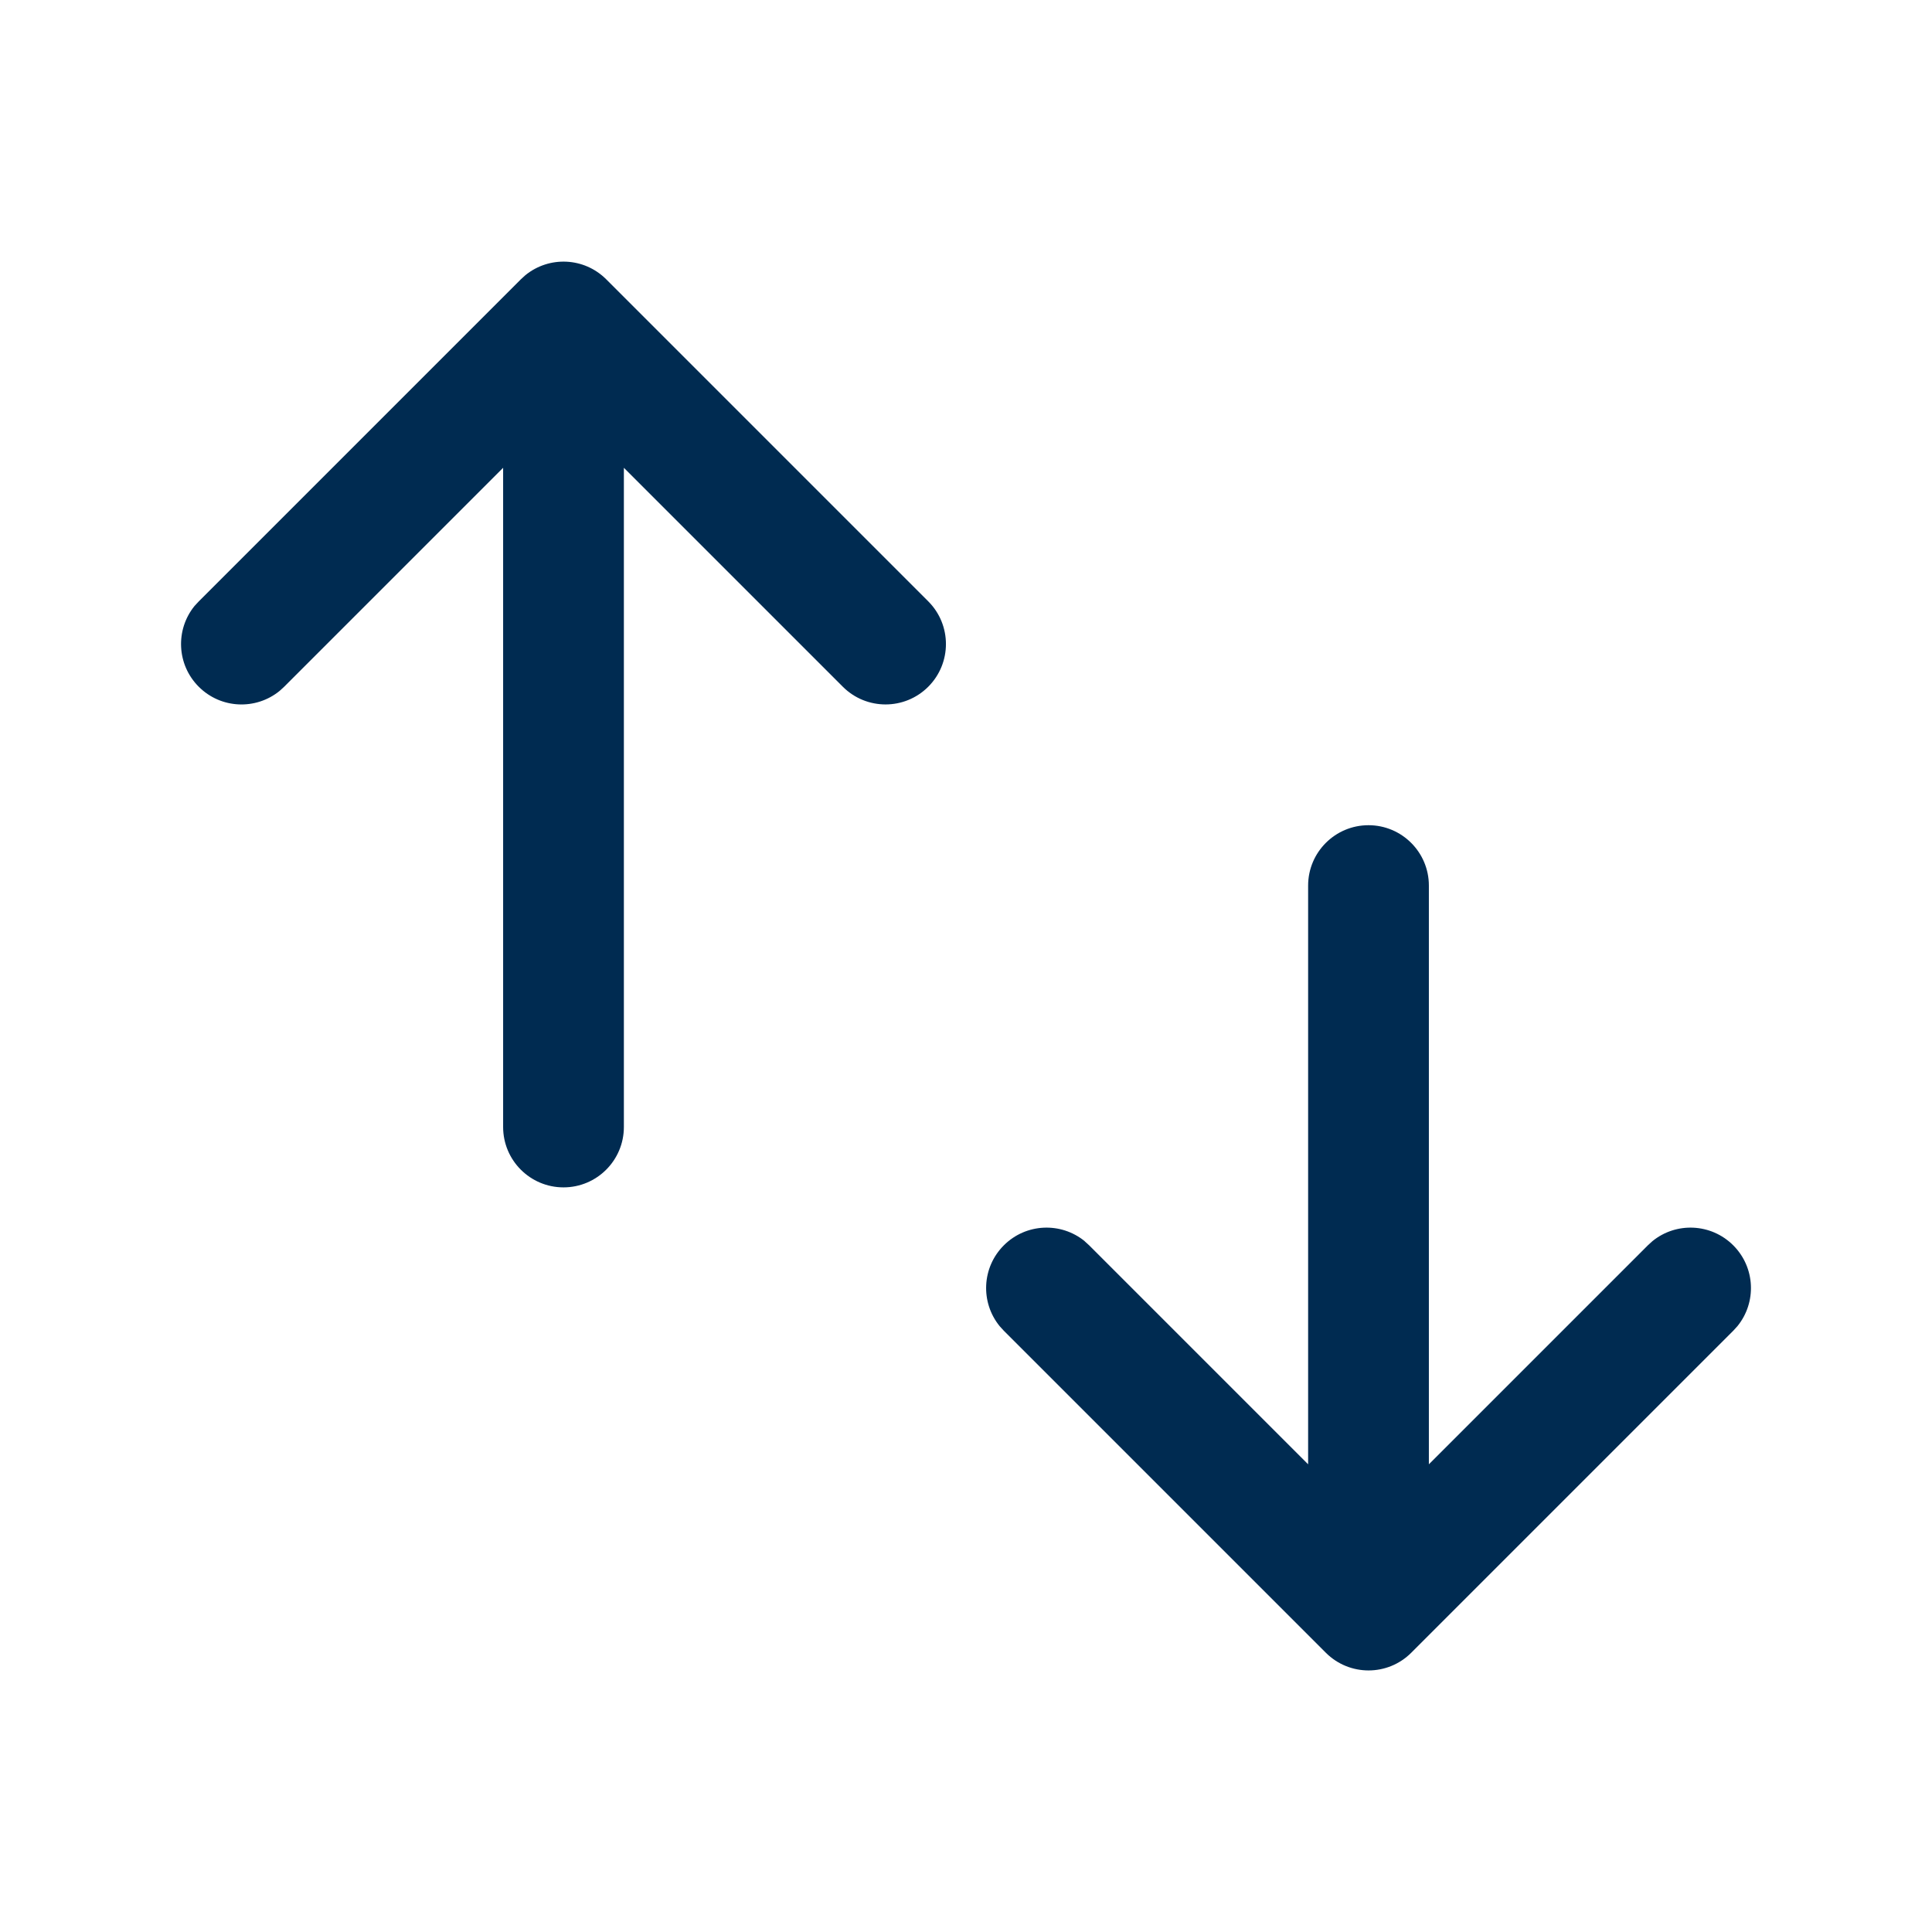
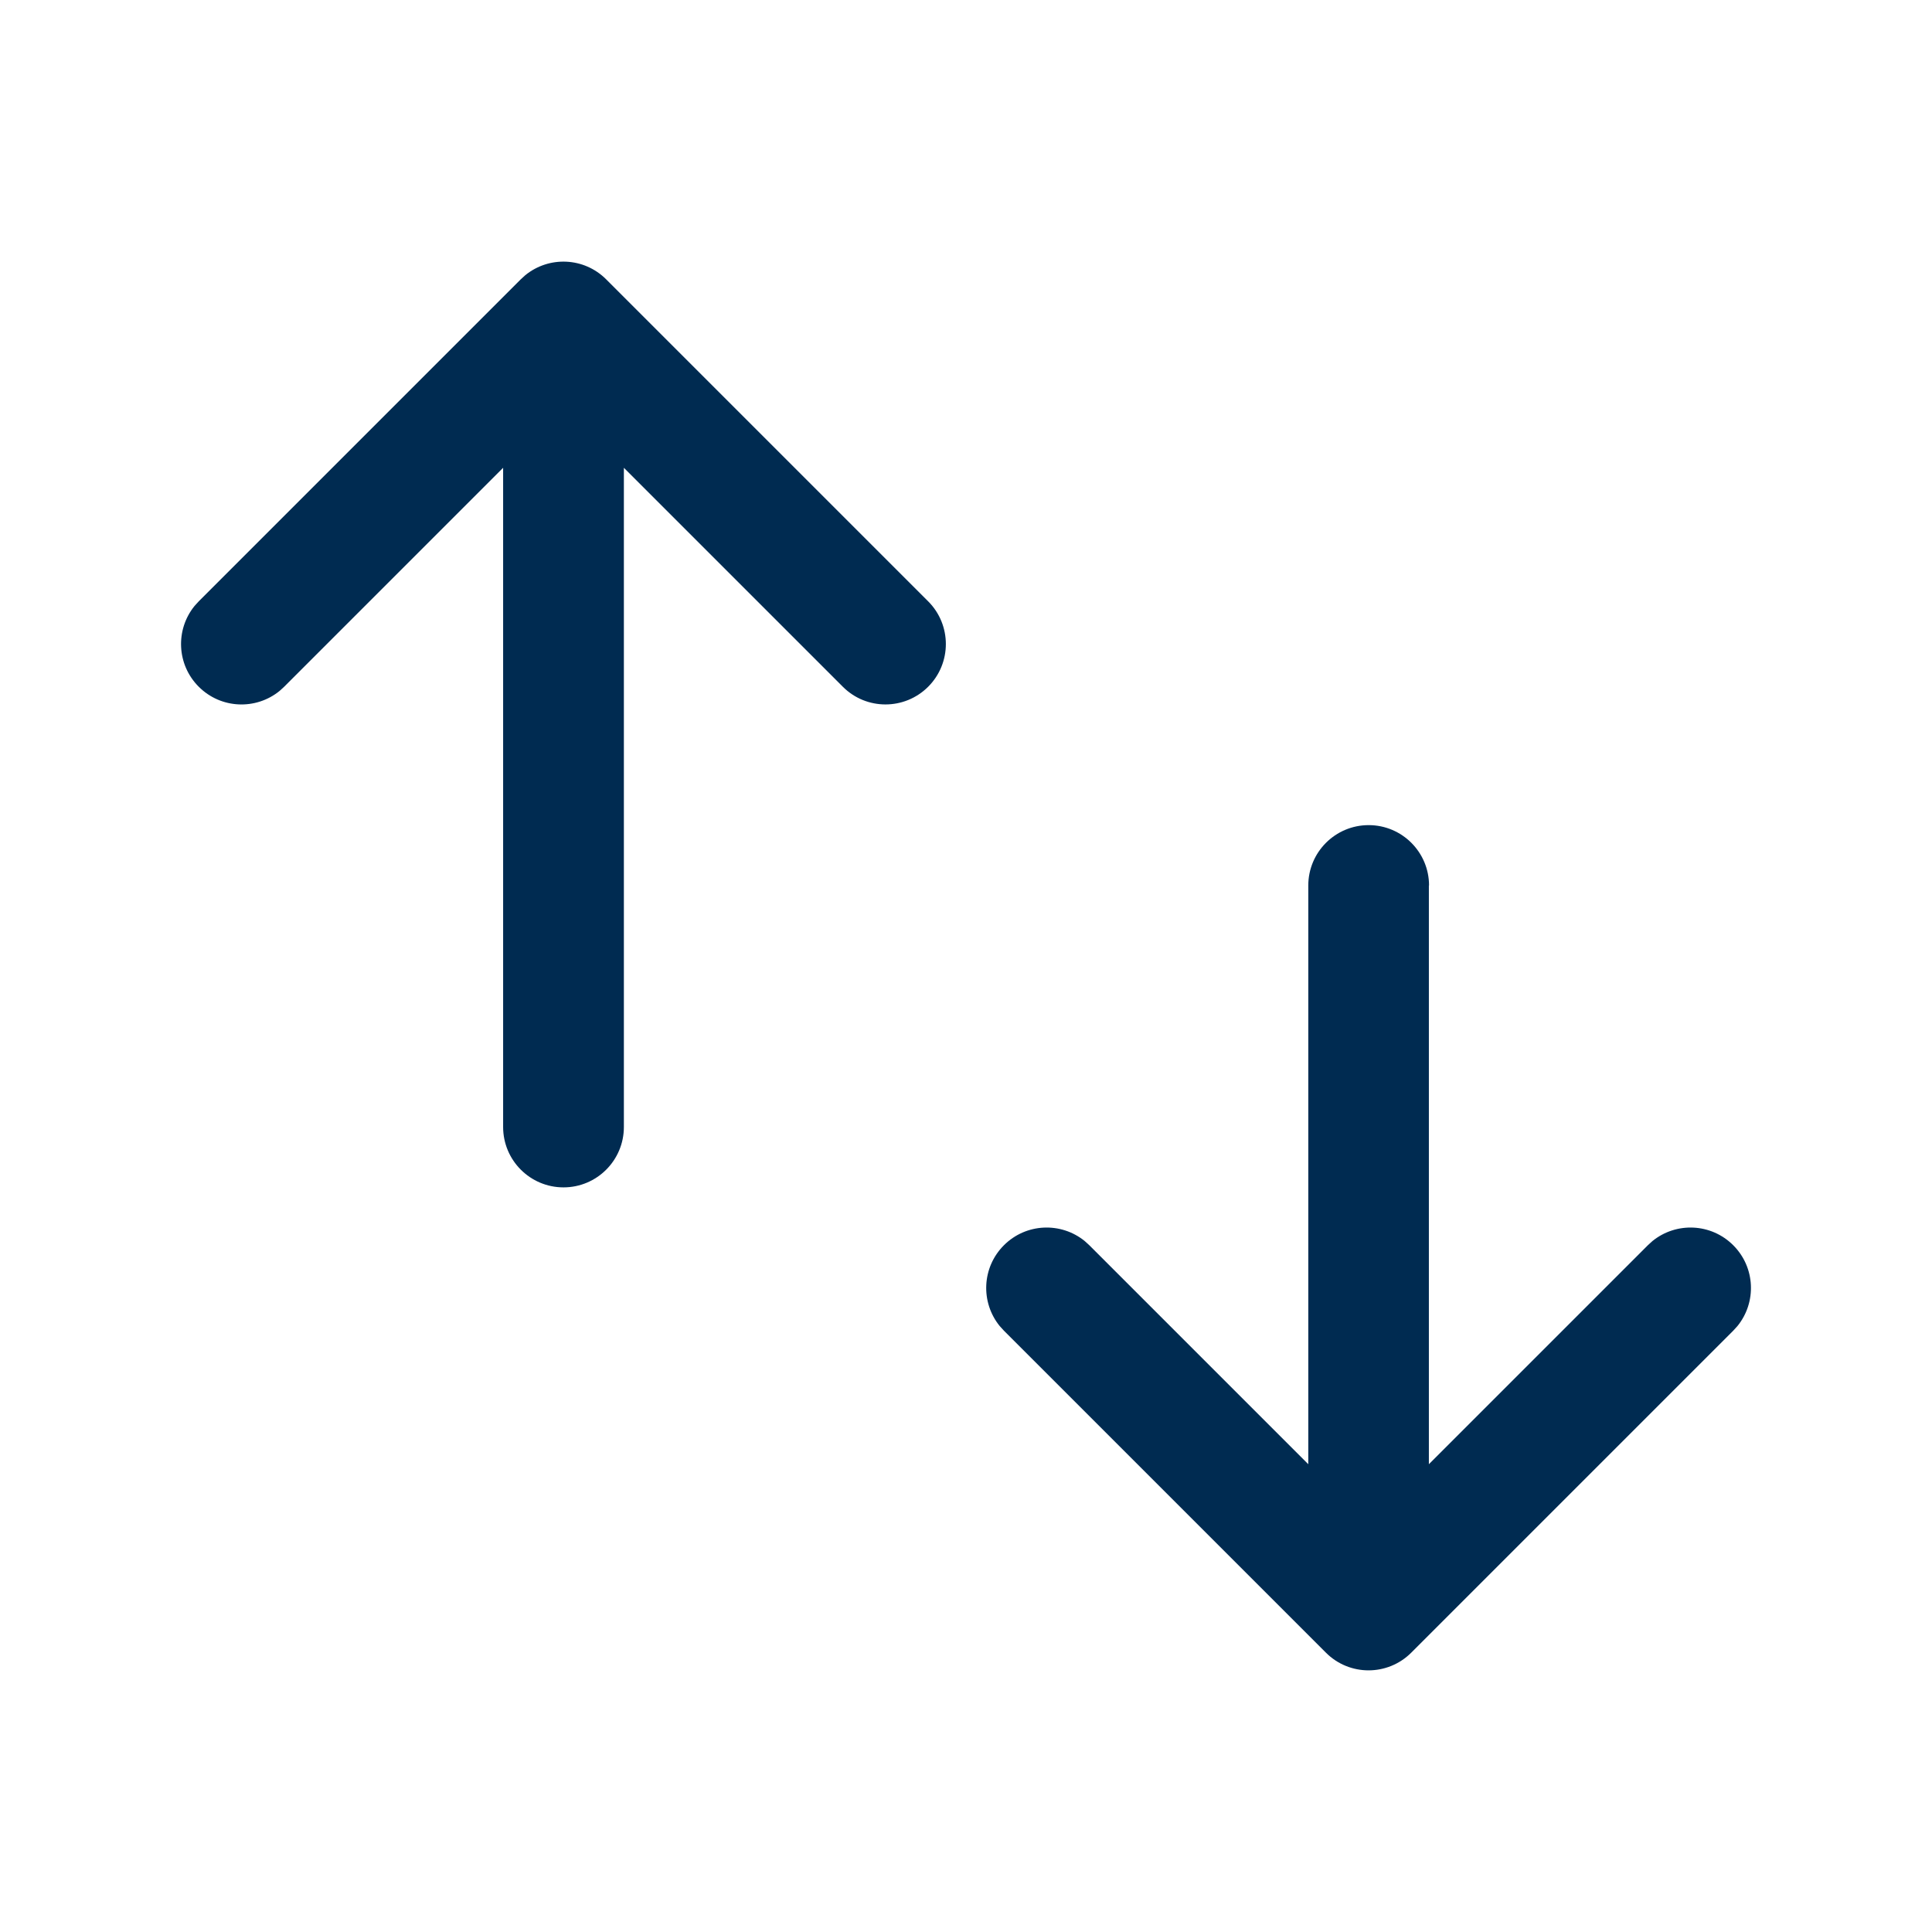
<svg xmlns="http://www.w3.org/2000/svg" width="24" height="24" viewBox="0 0 24 24" fill="none">
-   <path fill-rule="evenodd" clip-rule="evenodd" d="M2.47,7.47l4,-4l0.057,-0.052c0.295,-0.24 0.729,-0.223 1.004,0.052l4,4c0.293,0.293 0.293,0.768 0,1.061c-0.293,0.293 -0.768,0.293 -1.061,0l-2.72,-2.72v8.189c0,0.414 -0.336,0.75 -0.75,0.75c-0.414,0 -0.75,-0.336 -0.75,-0.75v-8.189l-2.72,2.72l-0.057,0.052c-0.295,0.24 -0.729,0.223 -1.004,-0.052c-0.275,-0.275 -0.292,-0.709 -0.052,-1.004zM13.473,15.418l0.057,0.052l2.72,2.72v-7.189c0,-0.414 0.336,-0.75 0.75,-0.75c0.414,0 0.75,0.336 0.75,0.75v7.189l2.72,-2.72l0.057,-0.052c0.294,-0.24 0.729,-0.223 1.004,0.052c0.275,0.275 0.292,0.709 0.052,1.004l-0.052,0.057l-4,4c-0.293,0.293 -0.768,0.293 -1.061,0l-4,-4l-0.052,-0.057c-0.24,-0.295 -0.223,-0.729 0.052,-1.004c0.275,-0.275 0.709,-0.292 1.004,-0.052z" fill="#002B51" />
+   <path d="M17.75,11v7.189l2.72,-2.72l0.057,-0.052c0.295,-0.24 0.729,-0.223 1.004,0.052c0.275,0.275 0.292,0.709 0.052,1.004l-0.052,0.057l-4,4c-0.293,0.293 -0.768,0.293 -1.06,0l-4,-4l-0.052,-0.057c-0.24,-0.295 -0.223,-0.729 0.052,-1.004c0.275,-0.275 0.709,-0.292 1.004,-0.052l0.057,0.052l2.72,2.72v-7.189c0,-0.414 0.336,-0.75 0.75,-0.75c0.414,0 0.75,0.336 0.75,0.75zM11.53,7.47c0.293,0.293 0.293,0.768 0,1.061c-0.293,0.293 -0.768,0.293 -1.06,0l-2.72,-2.72v8.189c0,0.414 -0.336,0.75 -0.75,0.75c-0.414,0 -0.75,-0.336 -0.75,-0.75v-8.189l-2.72,2.72l-0.057,0.052c-0.295,0.24 -0.729,0.223 -1.004,-0.052c-0.275,-0.275 -0.292,-0.709 -0.052,-1.004l0.052,-0.057l4,-4l0.057,-0.052c0.295,-0.24 0.729,-0.223 1.004,0.052z" fill="#002B51" />
</svg>
